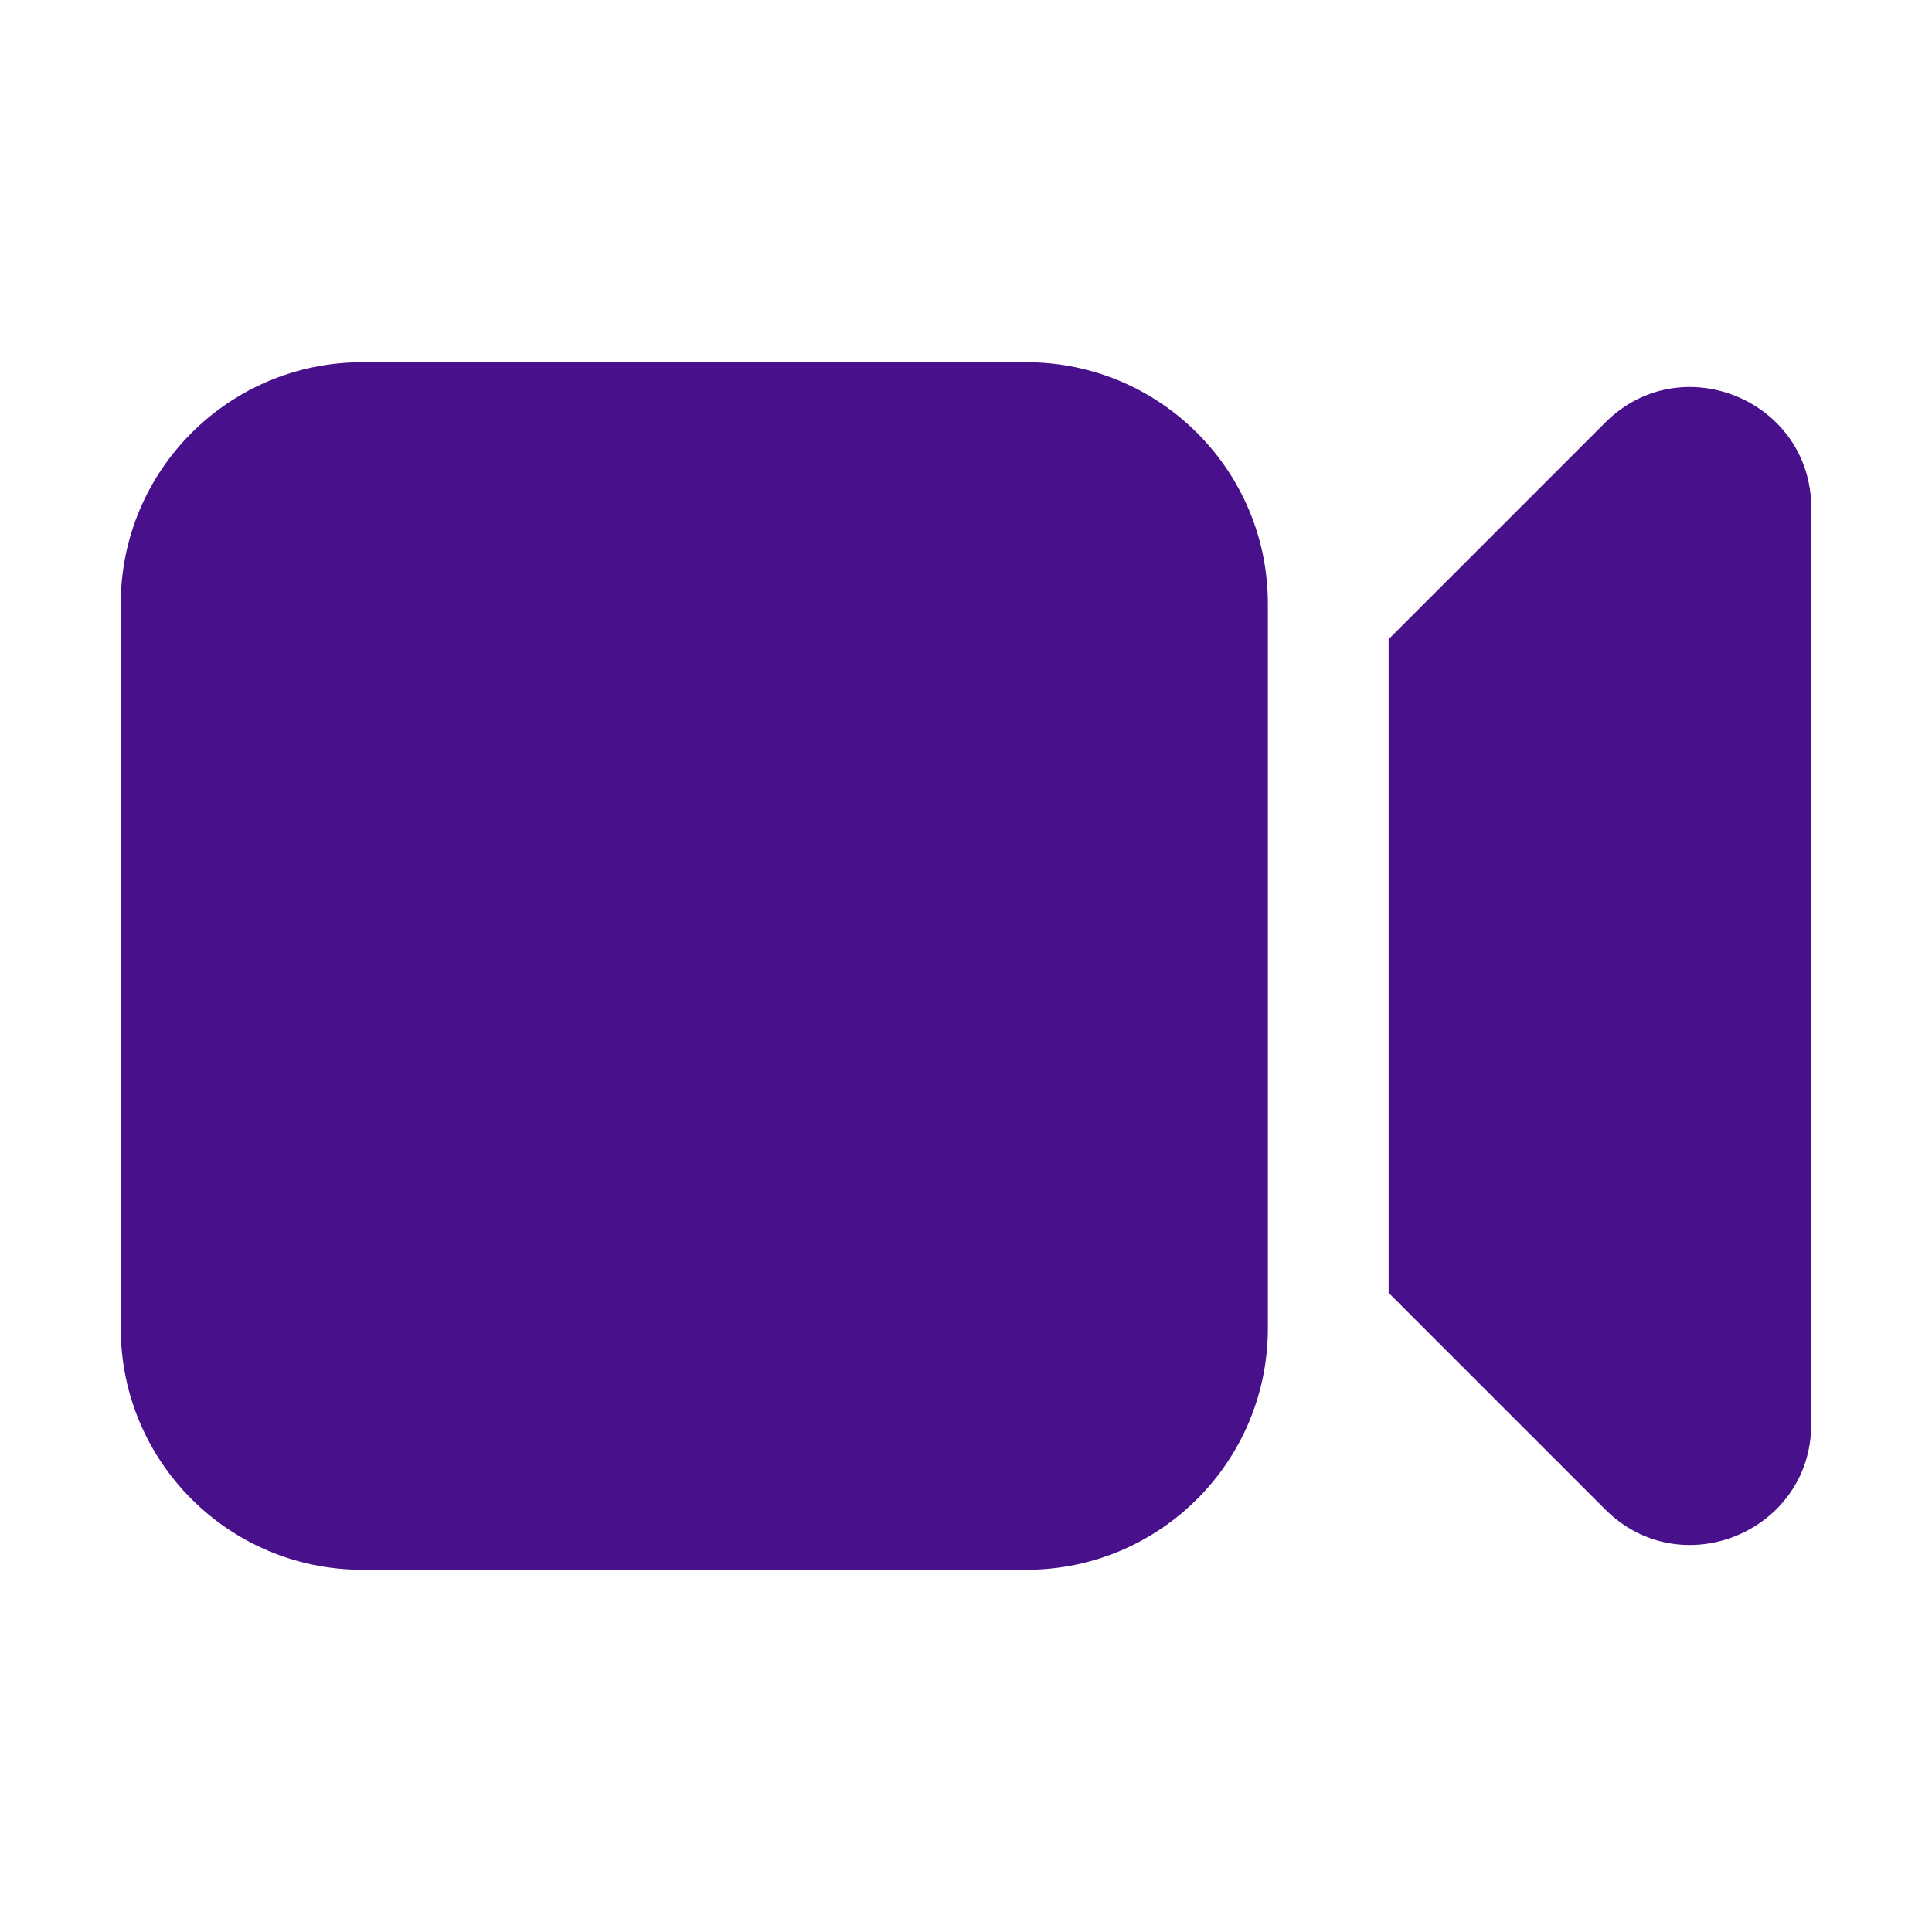
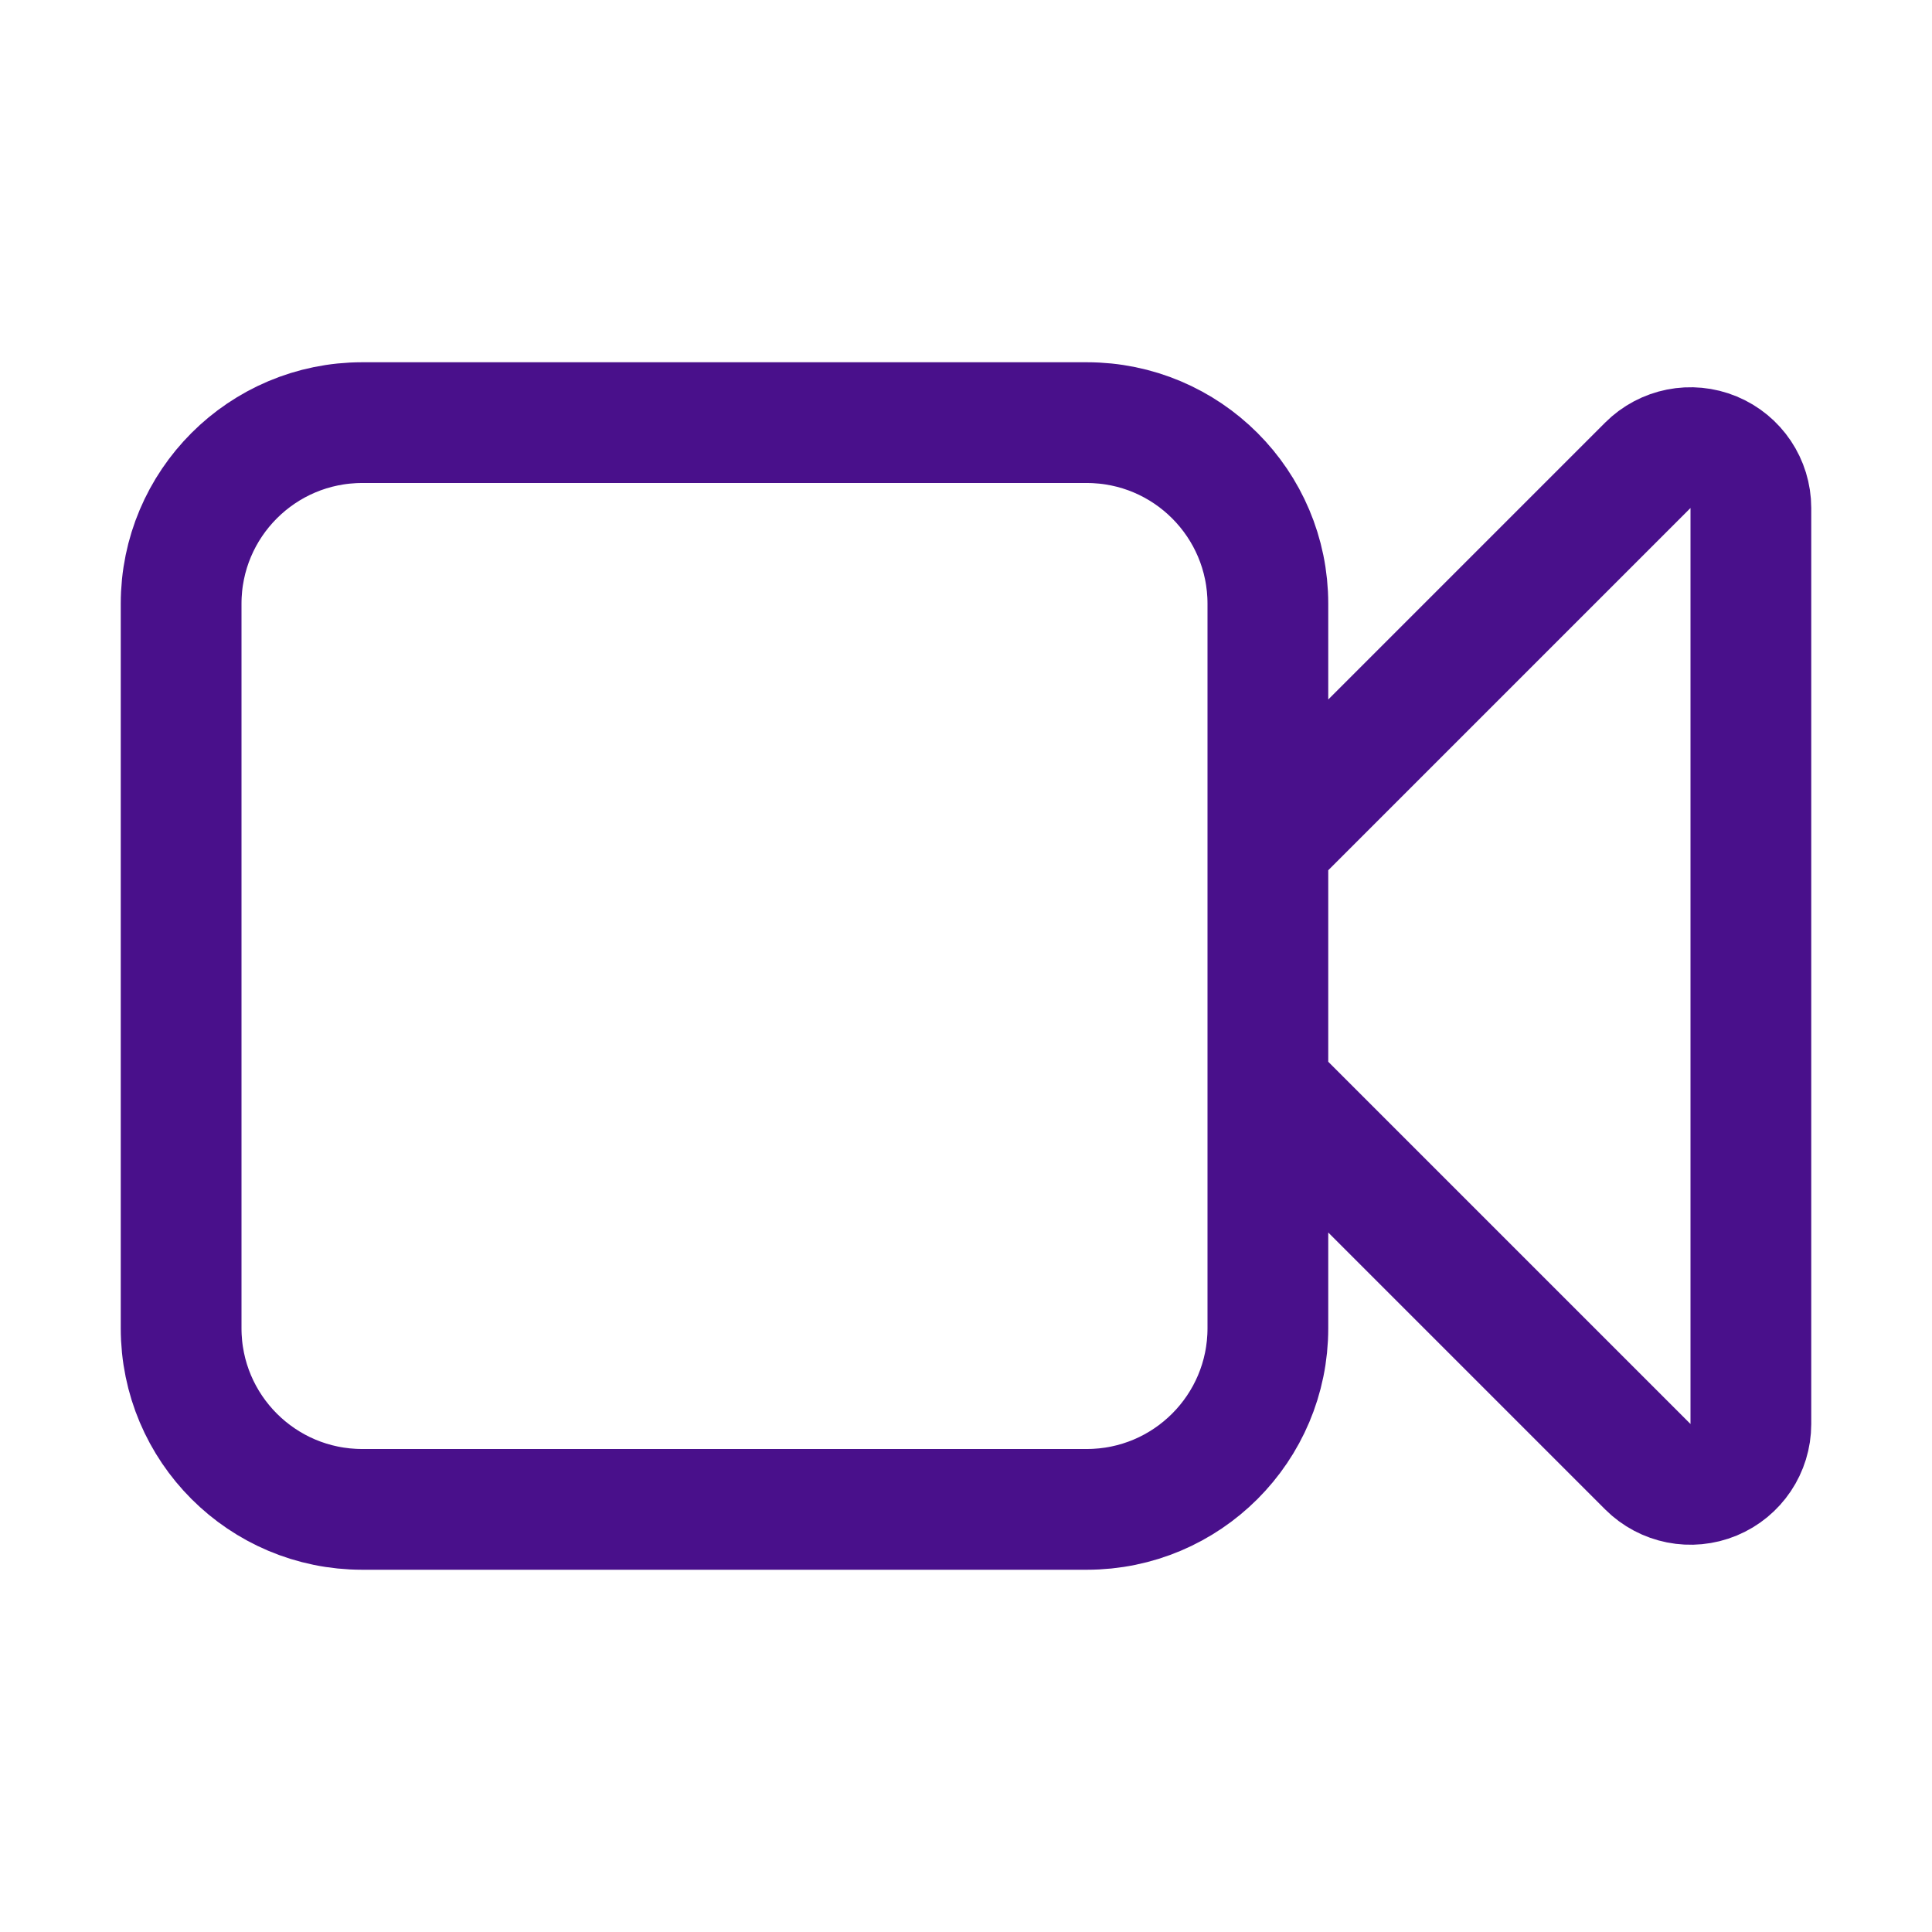
- <svg xmlns="http://www.w3.org/2000/svg" viewBox="0 0 24 24" fill="#49108B" class="w-6 h-6">
-   <path d="M4.5 4.5a3 3 0 0 0-3 3v9a3 3 0 0 0 3 3h8.25a3 3 0 0 0 3-3v-9a3 3 0 0 0-3-3H4.5ZM19.94 18.75l-2.69-2.69V7.94l2.69-2.69c.944-.945 2.56-.276 2.56 1.06v11.38c0 1.336-1.616 2.005-2.56 1.06Z" />
+ <svg xmlns="http://www.w3.org/2000/svg" fill="none" viewBox="0 0 24 24" stroke-width="1.5" stroke="#49108B" class="w-6 h-6">
+   <path stroke-linecap="round" stroke-linejoin="round" d="m15.75 10.5 4.72-4.72a.75.75 0 0 1 1.28.53v11.38a.75.75 0 0 1-1.28.53l-4.72-4.72M4.5 18.75h9a2.25 2.25 0 0 0 2.25-2.25v-9a2.25 2.25 0 0 0-2.25-2.25h-9A2.25 2.25 0 0 0 2.25 7.5v9a2.25 2.25 0 0 0 2.25 2.25Z" />
</svg>
